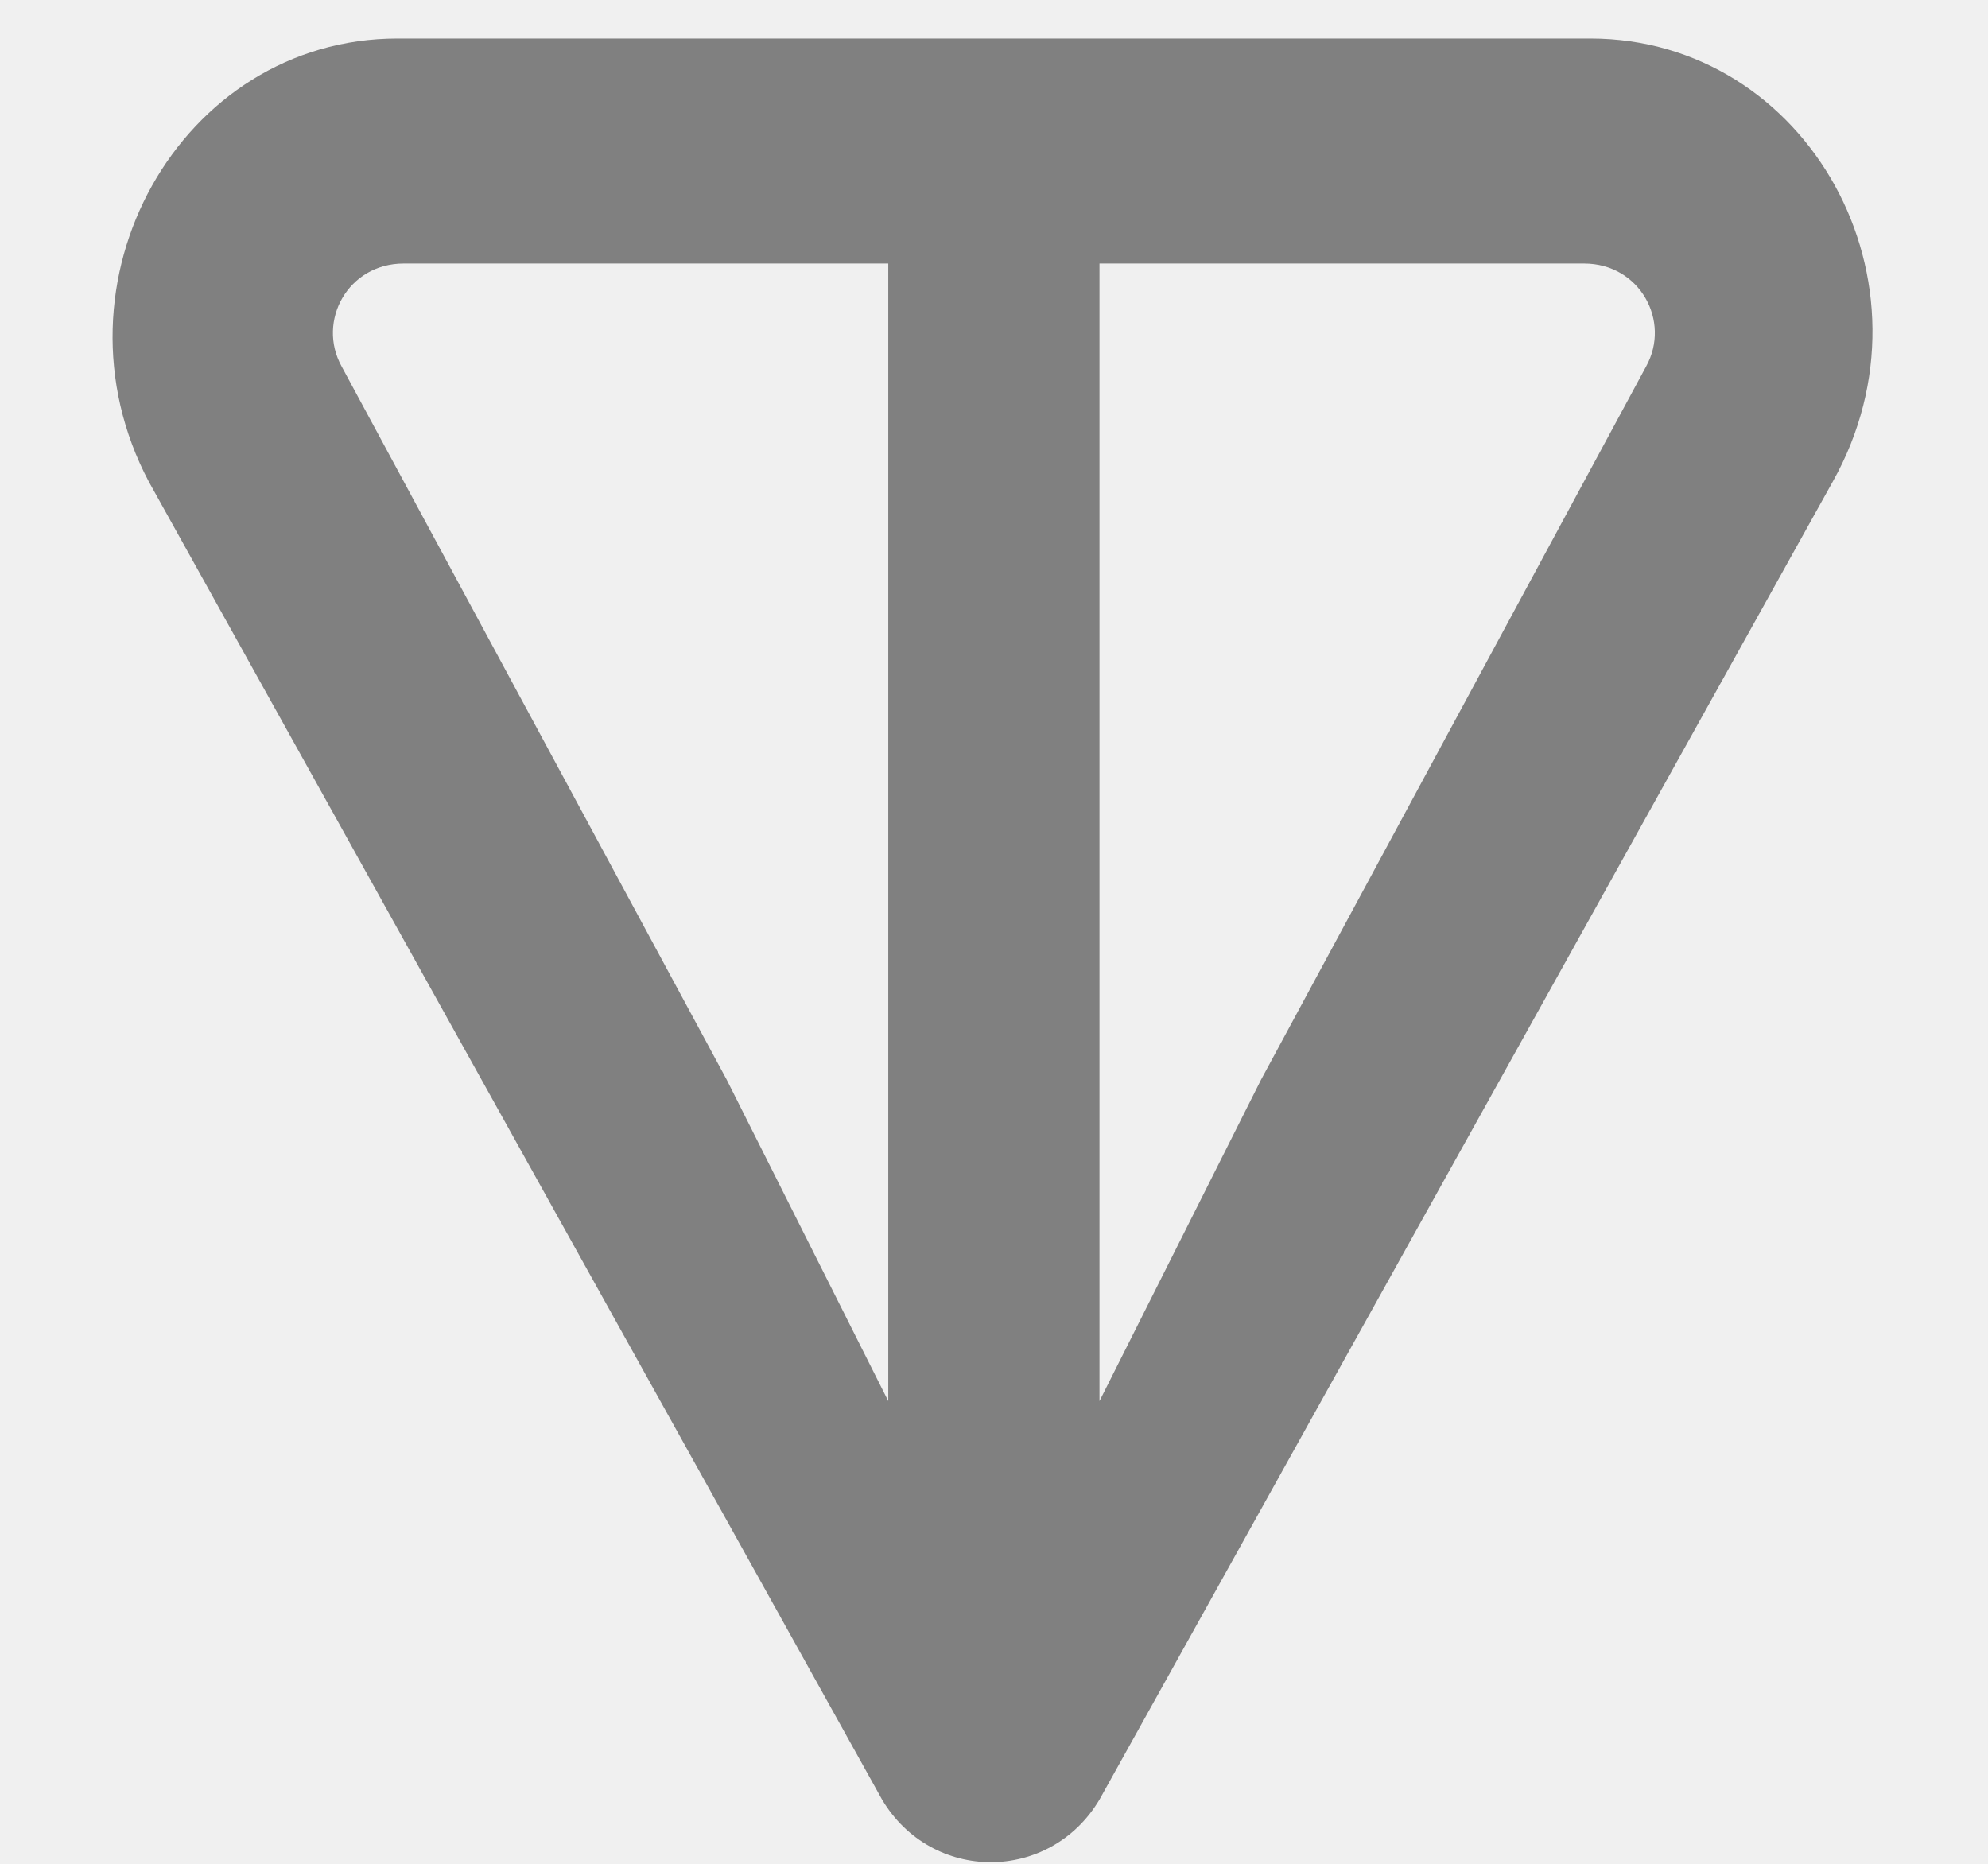
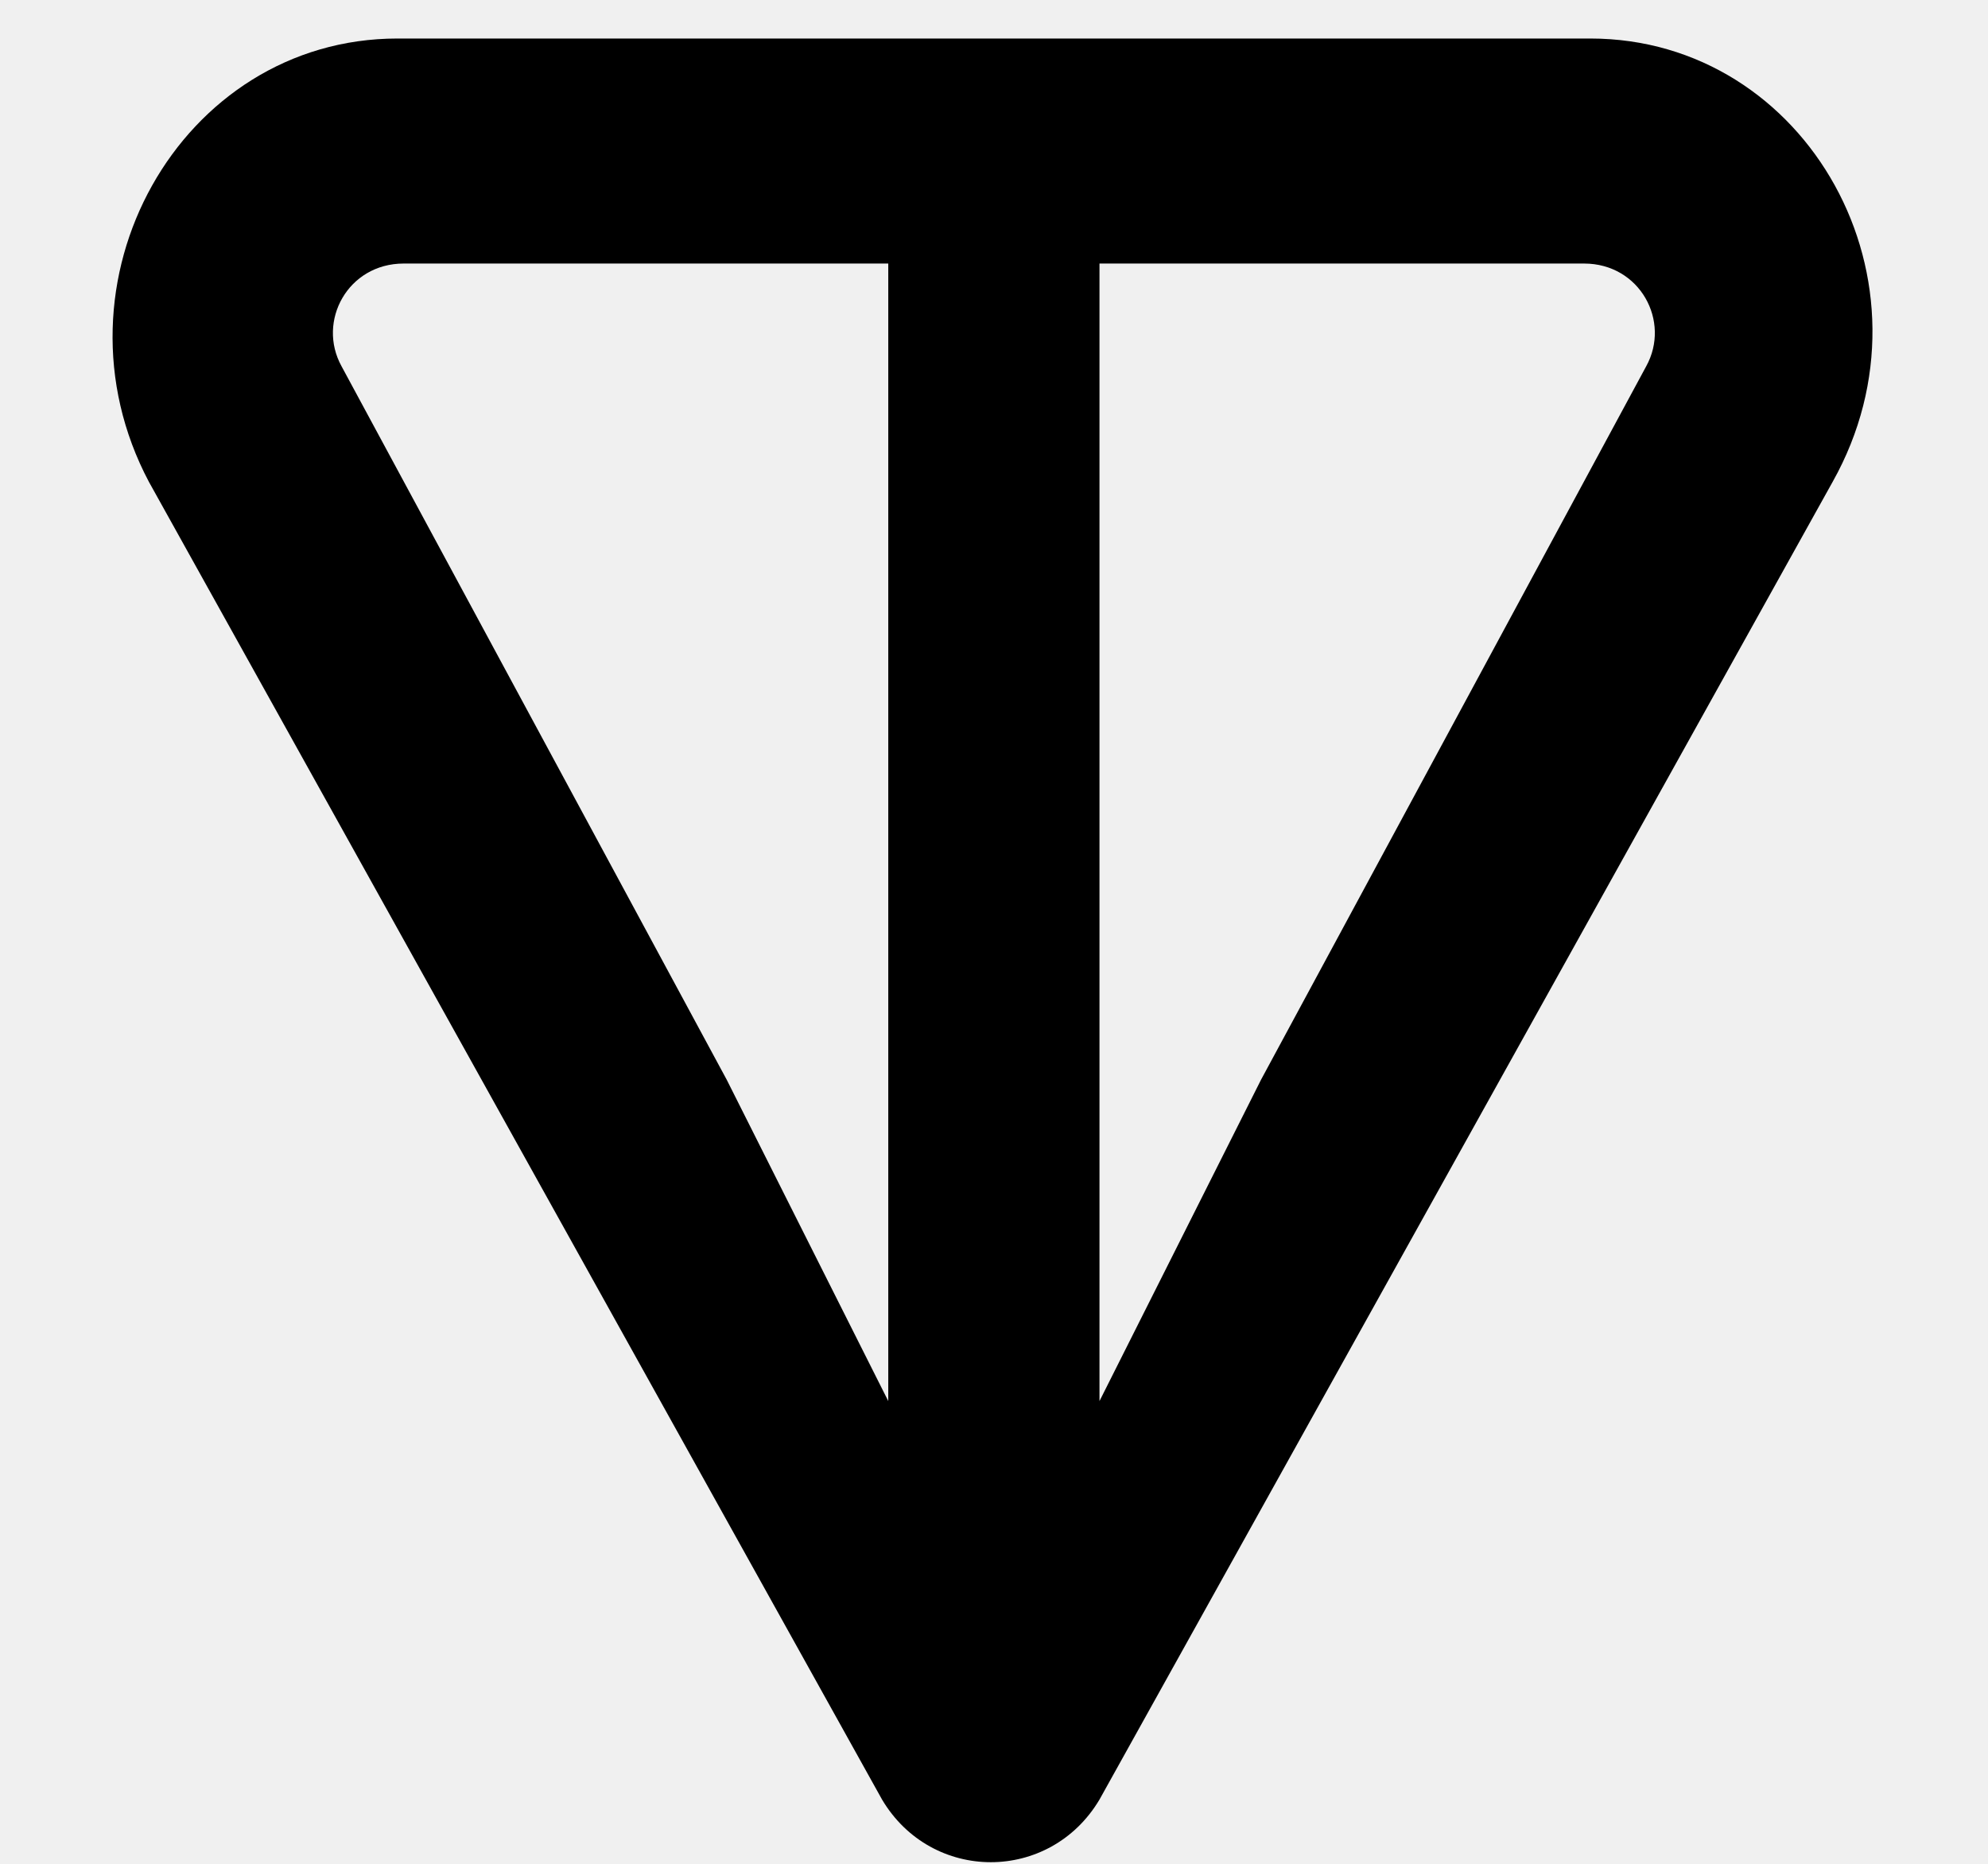
<svg xmlns="http://www.w3.org/2000/svg" width="16" height="15" viewBox="0 0 16 15" fill="none">
  <g clip-path="url(#clip0_3067_281)">
-     <path d="M12.799 0.31H3.199C1.449 0.31 0.349 2.276 1.199 3.879L7.099 14.483C7.499 15.155 8.449 15.155 8.849 14.483L14.749 3.879C15.649 2.276 14.549 0.31 12.799 0.31ZM7.149 11.276L5.849 8.69L2.749 2.948C2.549 2.586 2.799 2.121 3.249 2.121H7.149V11.276ZM13.249 2.948L10.149 8.69L8.849 11.276V2.121H12.749C13.199 2.121 13.449 2.586 13.249 2.948Z" fill="#808080" />
+     <path d="M12.799 0.31H3.199C1.449 0.31 0.349 2.276 1.199 3.879L7.099 14.483C7.499 15.155 8.449 15.155 8.849 14.483L14.749 3.879C15.649 2.276 14.549 0.31 12.799 0.31ZM7.149 11.276L5.849 8.69L2.749 2.948C2.549 2.586 2.799 2.121 3.249 2.121H7.149V11.276ZM13.249 2.948L10.149 8.69L8.849 11.276V2.121H12.749C13.199 2.121 13.449 2.586 13.249 2.948Z" fill="currentColor" />
  </g>
  <defs>
    <clipPath id="clip0_3067_281">
      <rect width="16" height="15" fill="white" />
    </clipPath>
  </defs>
</svg>
